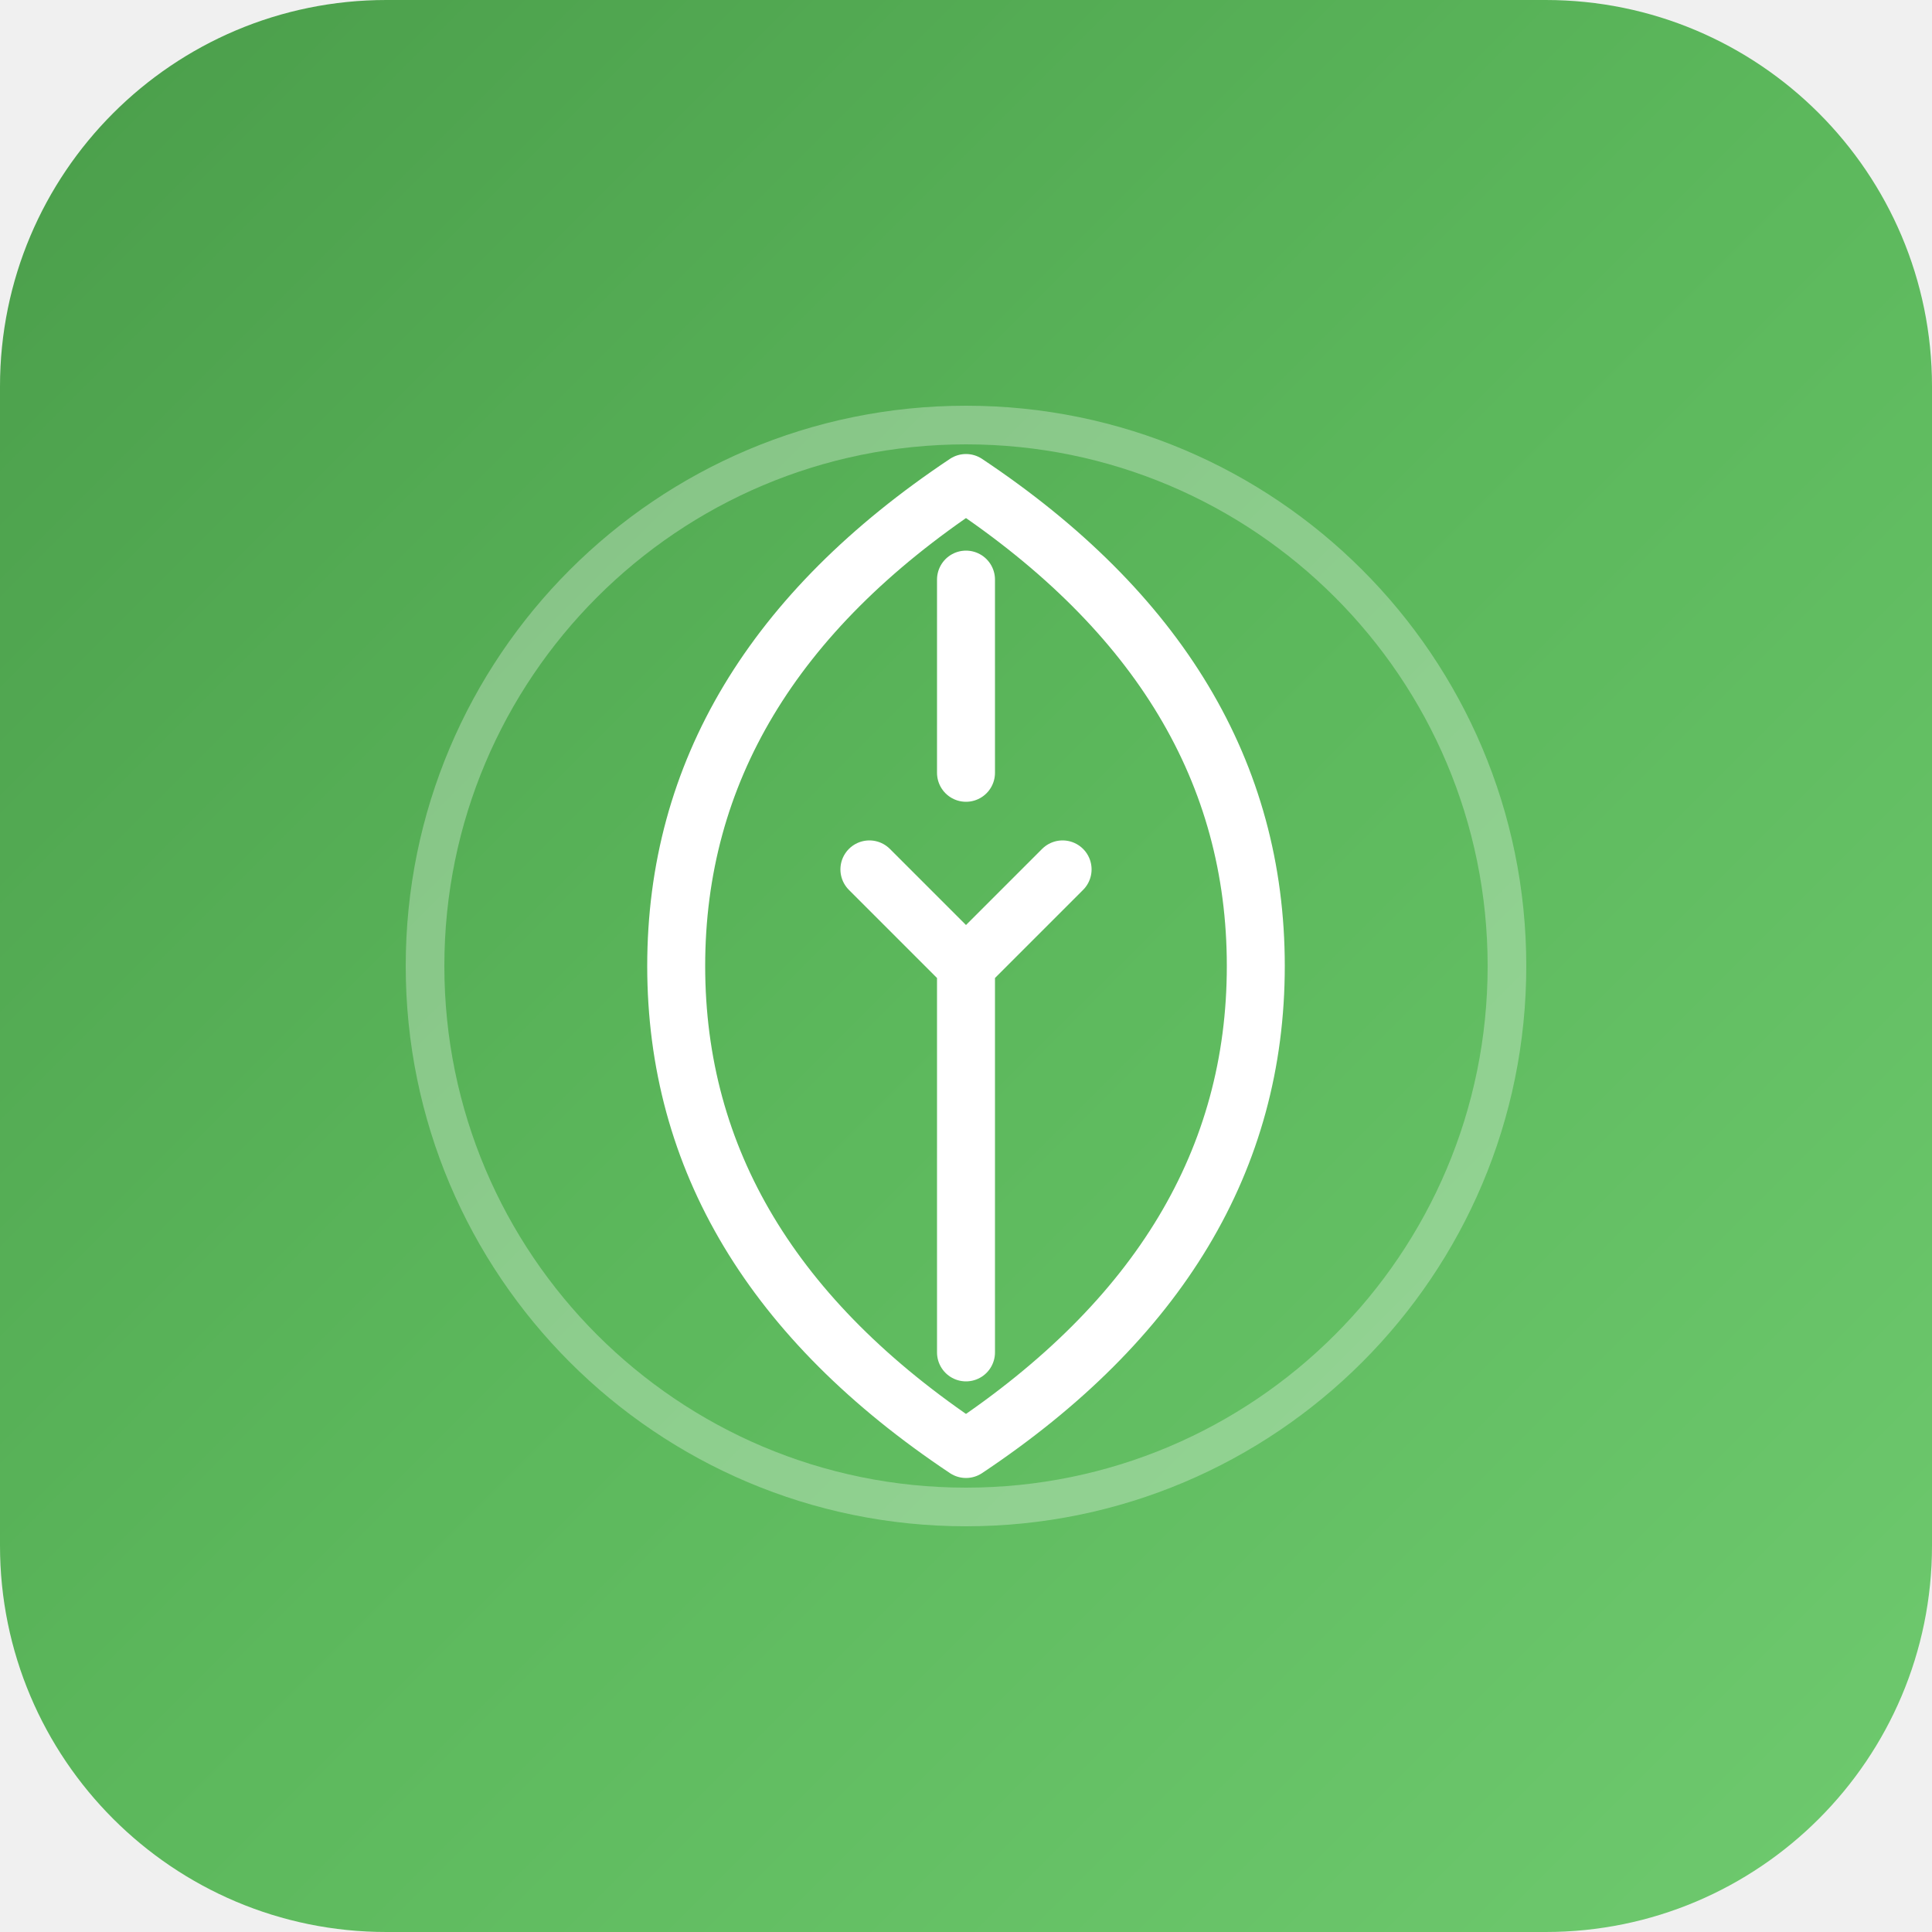
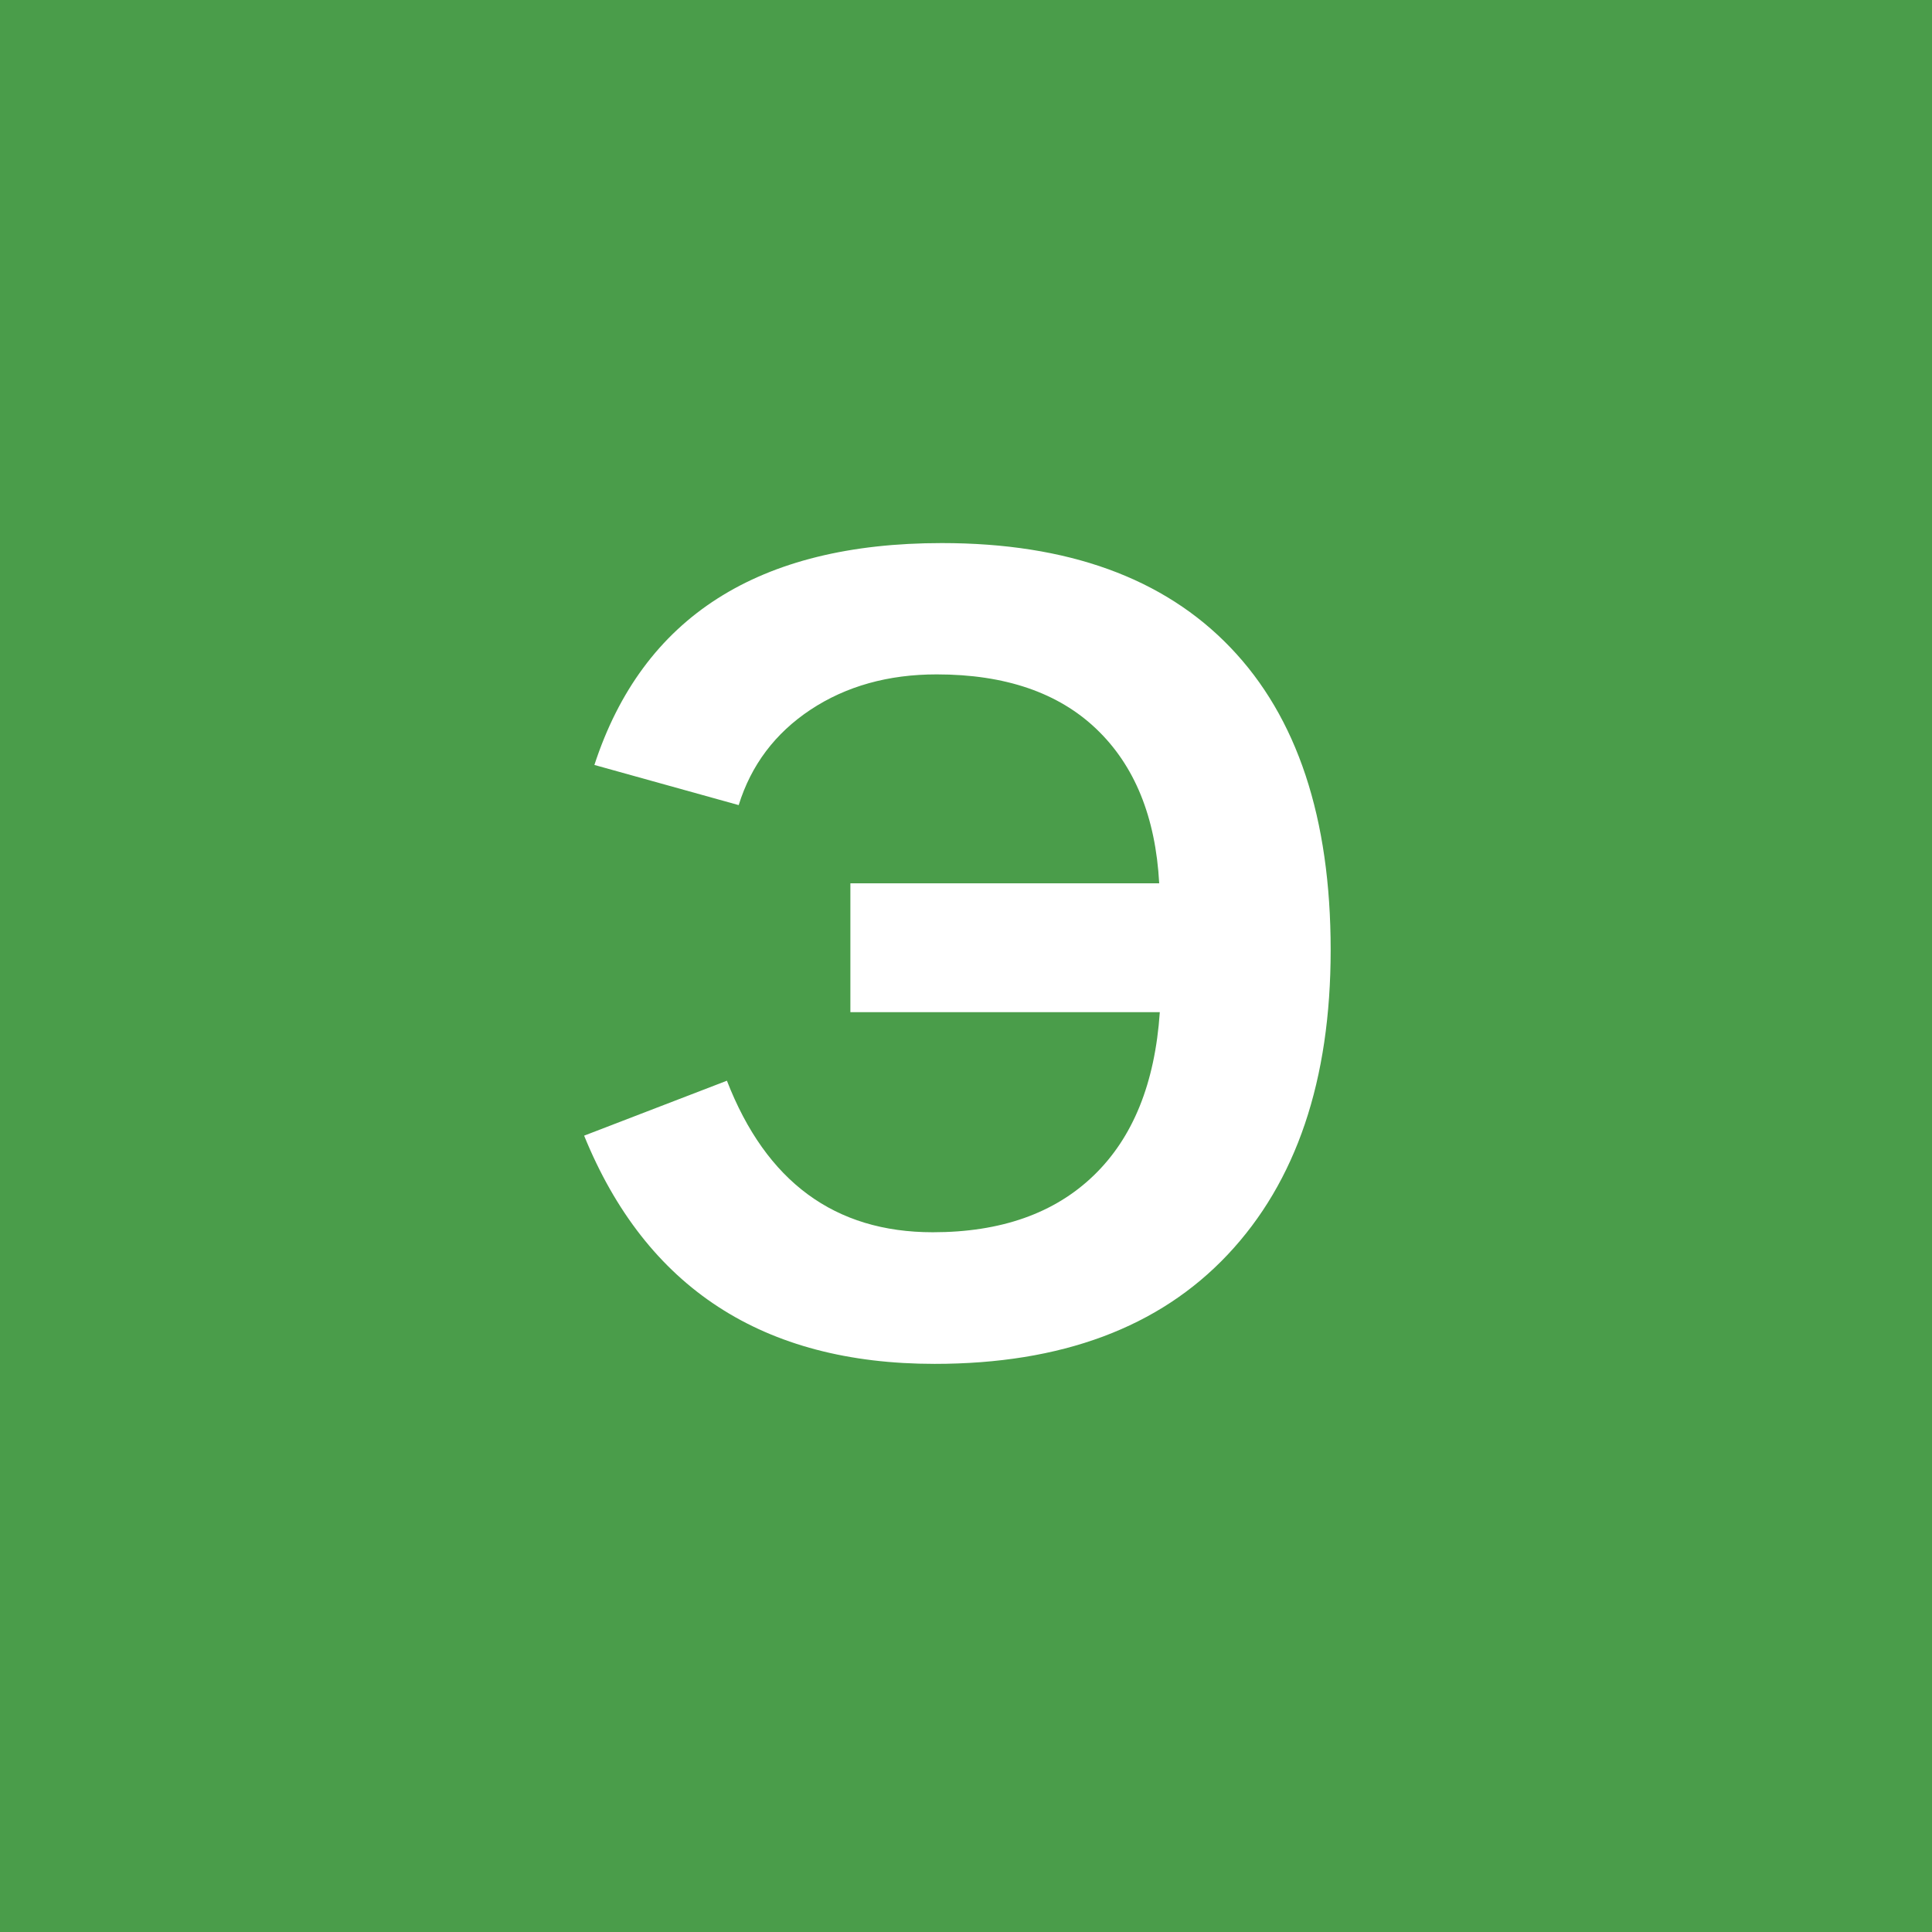
<svg xmlns="http://www.w3.org/2000/svg" viewBox="0 0 100 100">
-   <defs>
-     <linearGradient id="grad" x1="0%" y1="0%" x2="100%" y2="100%">
-       <stop offset="0%" style="stop-color:#4a9d4a;stop-opacity:1" />
-       <stop offset="50%" style="stop-color:#5cb85c;stop-opacity:1" />
-       <stop offset="100%" style="stop-color:#6fca6f;stop-opacity:1" />
-     </linearGradient>
-   </defs>
-   <rect width="100" height="100" rx="20" fill="url(#grad)" />
-   <path d="M50 25 Q35 35 35 50 Q35 65 50 75 Q65 65 65 50 Q65 35 50 25 M50 30 L50 40 M45 45 L50 50 L55 45 M50 50 L50 70" stroke="white" stroke-width="3" fill="none" stroke-linecap="round" stroke-linejoin="round" />
-   <circle cx="50" cy="50" r="28" fill="none" stroke="white" stroke-width="2" opacity="0.3" />
+   <rect width="100" height="100" fill="#4a9d4a" />
+   <text x="50" y="70" font-family="Arial, sans-serif" font-size="60" font-weight="bold" fill="white" text-anchor="middle">Э</text>
</svg>
